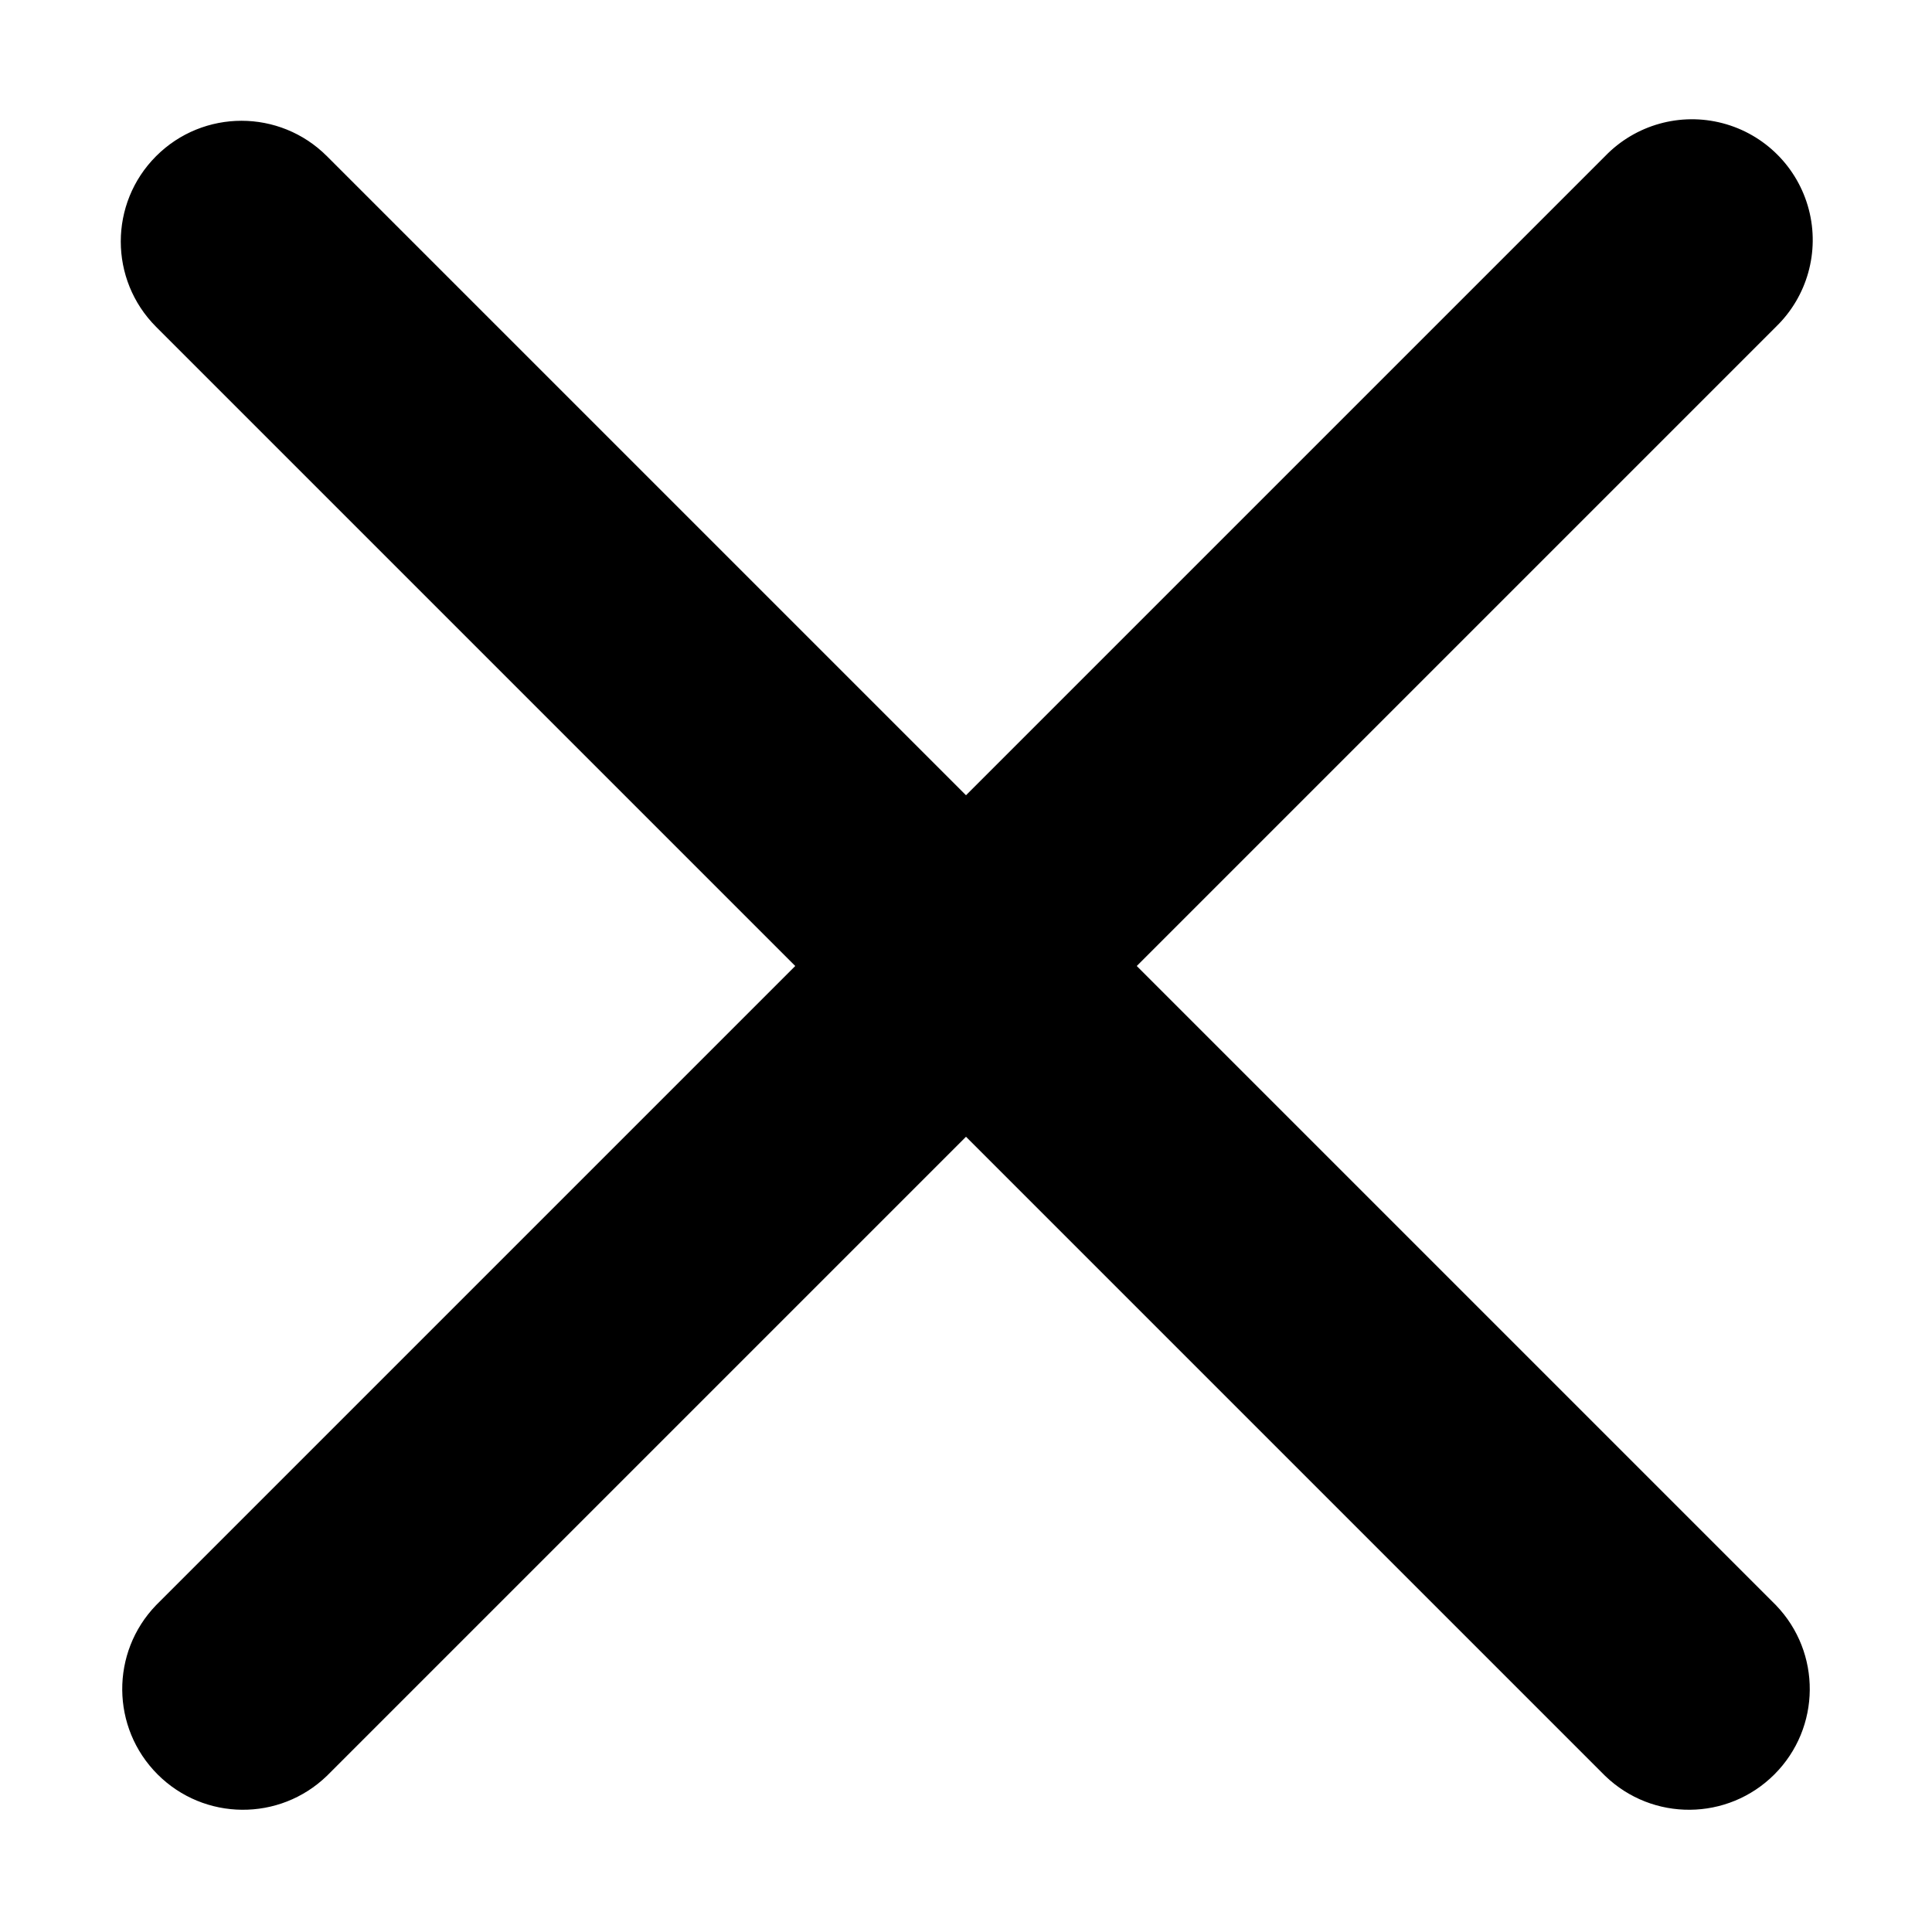
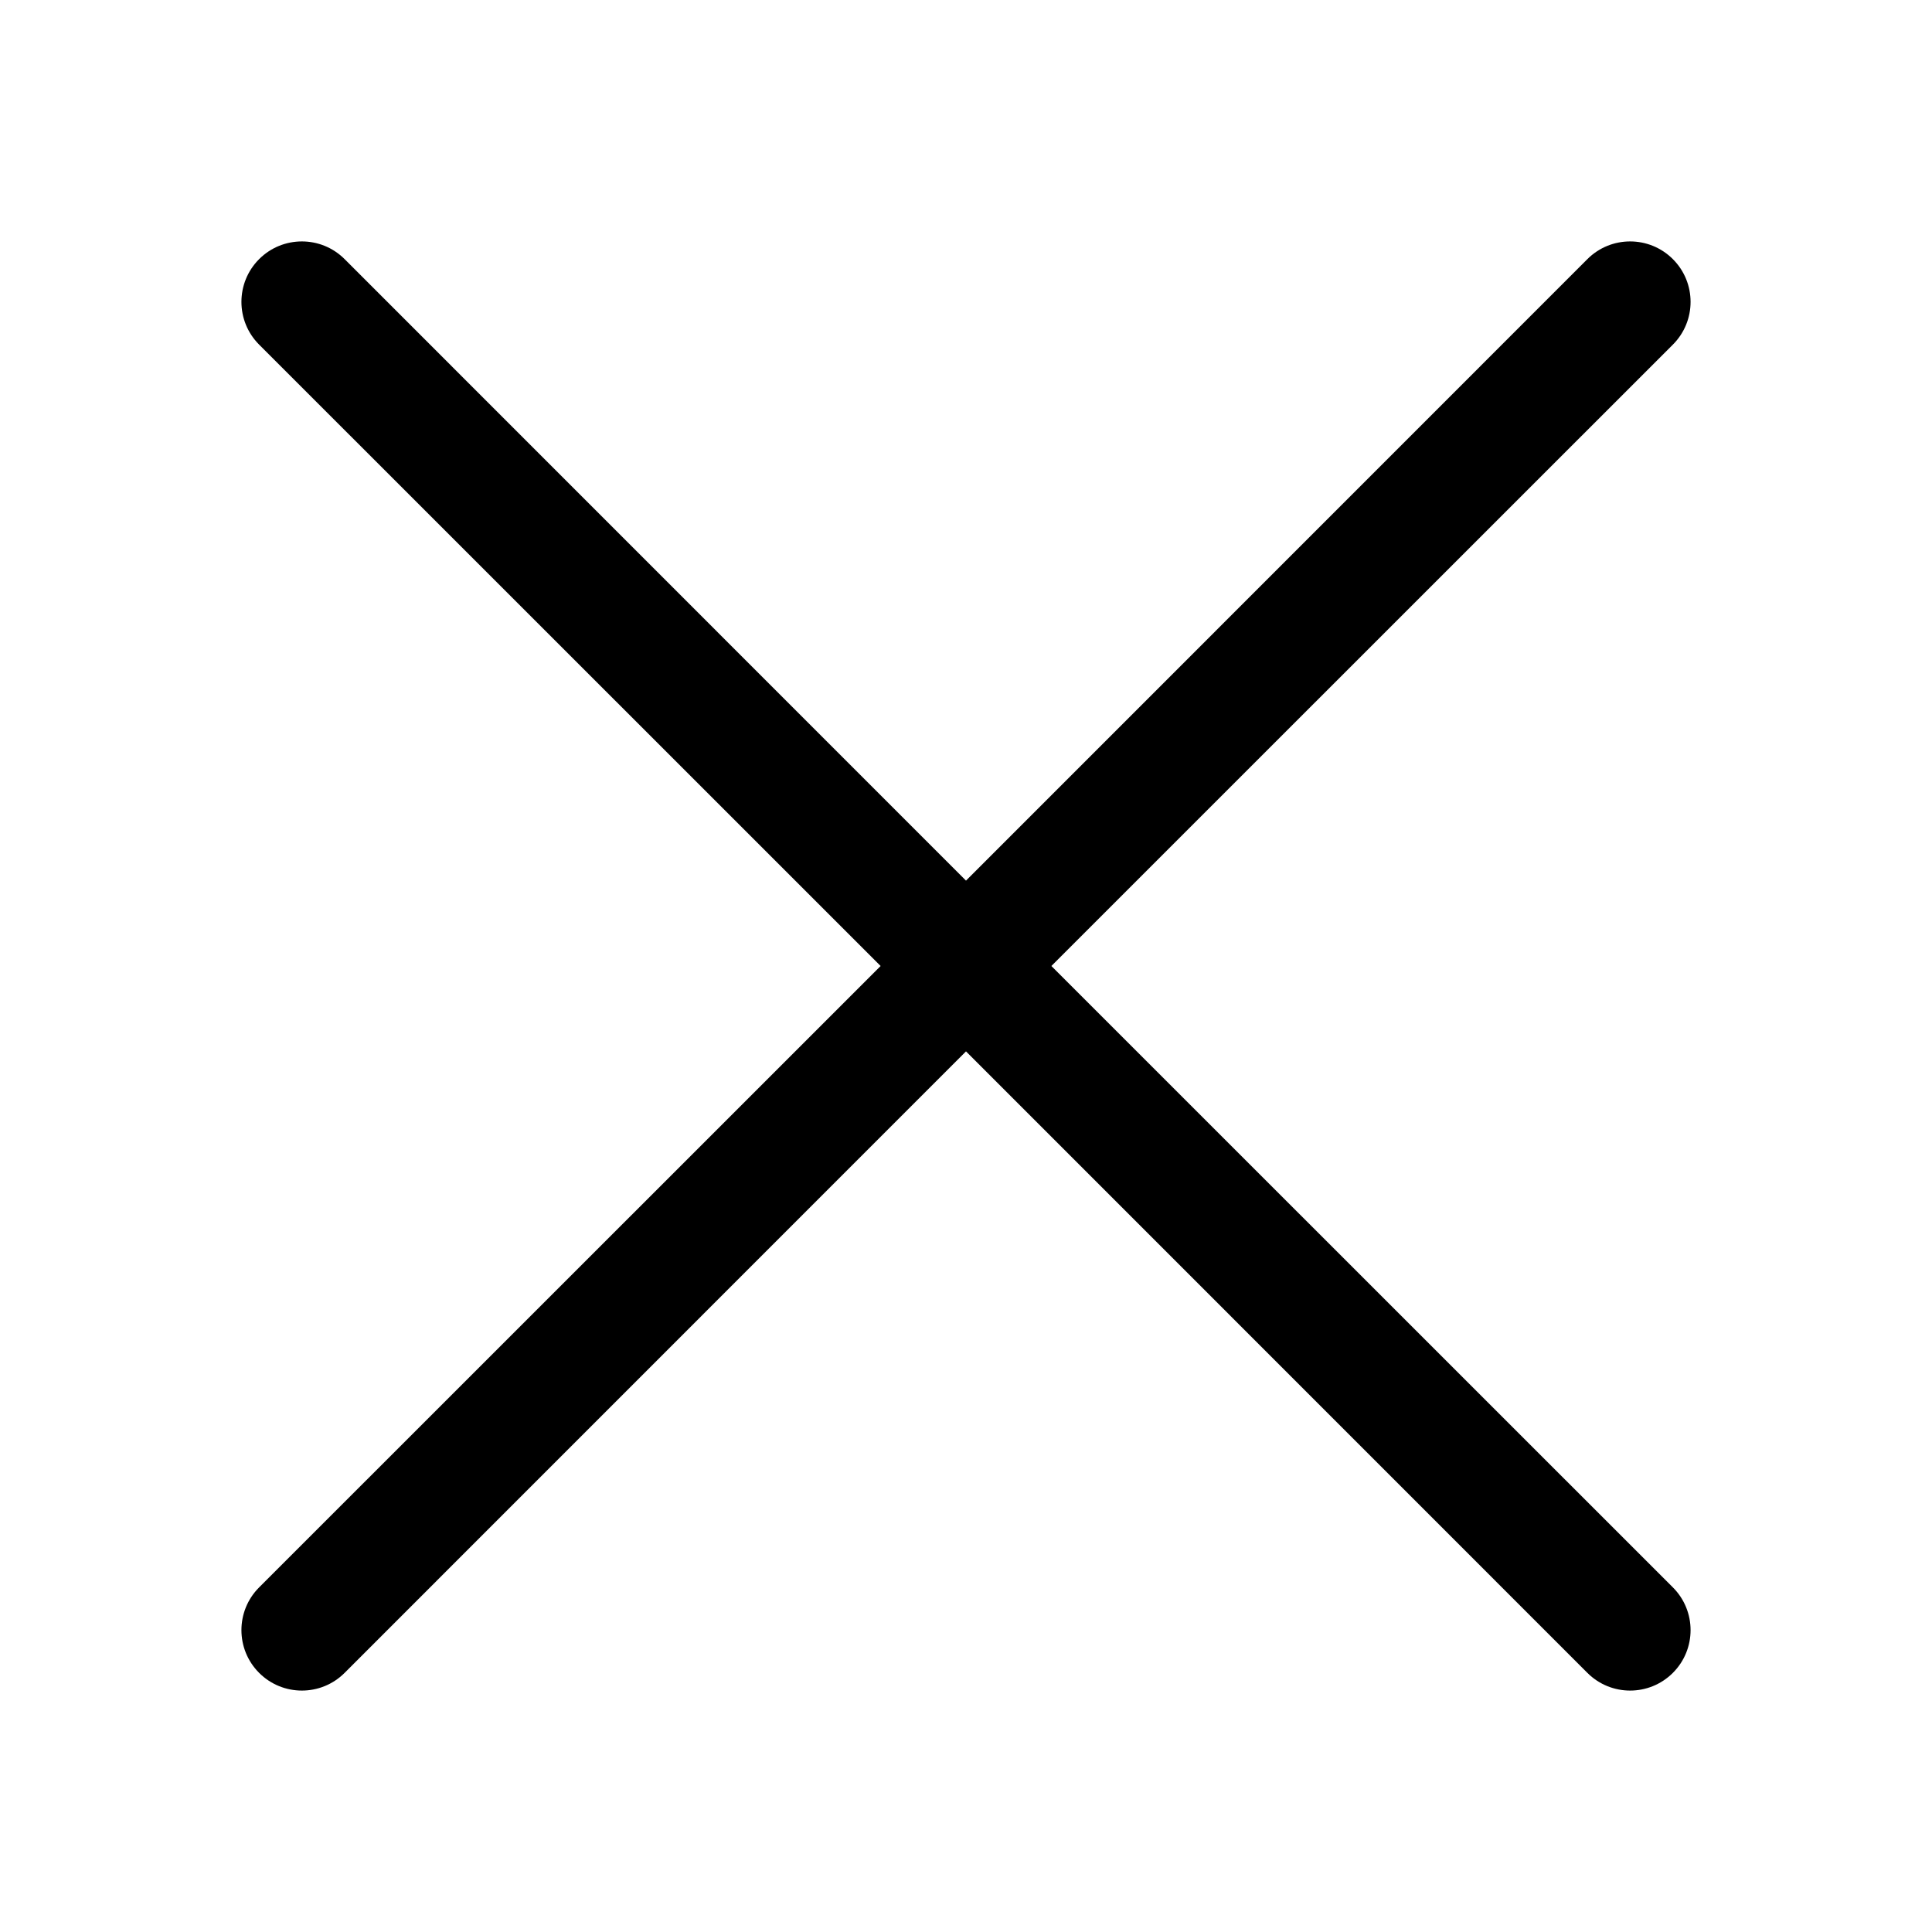
<svg xmlns="http://www.w3.org/2000/svg" width="16" height="16" fill="currentColor" class="bi bi-x-lg" viewBox="0 0 16 16">
-   <path d="M1.293 1.293a1 1 0 0 1 1.414 0L8 6.586l5.293-5.293a1 1 0 1 1 1.414 1.414L9.414 8l5.293 5.293a1 1 0 0 1-1.414 1.414L8 9.414l-5.293 5.293a1 1 0 0 1-1.414-1.414L6.586 8 1.293 2.707a1 1 0 0 1 0-1.414z" />
+   <path d="M2.146 2.854a.5.5 0 1 1 .708-.708L8 7.293l5.146-5.147a.5.5 0 0 1 .708.708L8.707 8l5.147 5.146a.5.5 0 0 1-.708.708L8 8.707l-5.146 5.147a.5.5 0 0 1-.708-.708L7.293 8 2.146 2.854Z" />
</svg>
